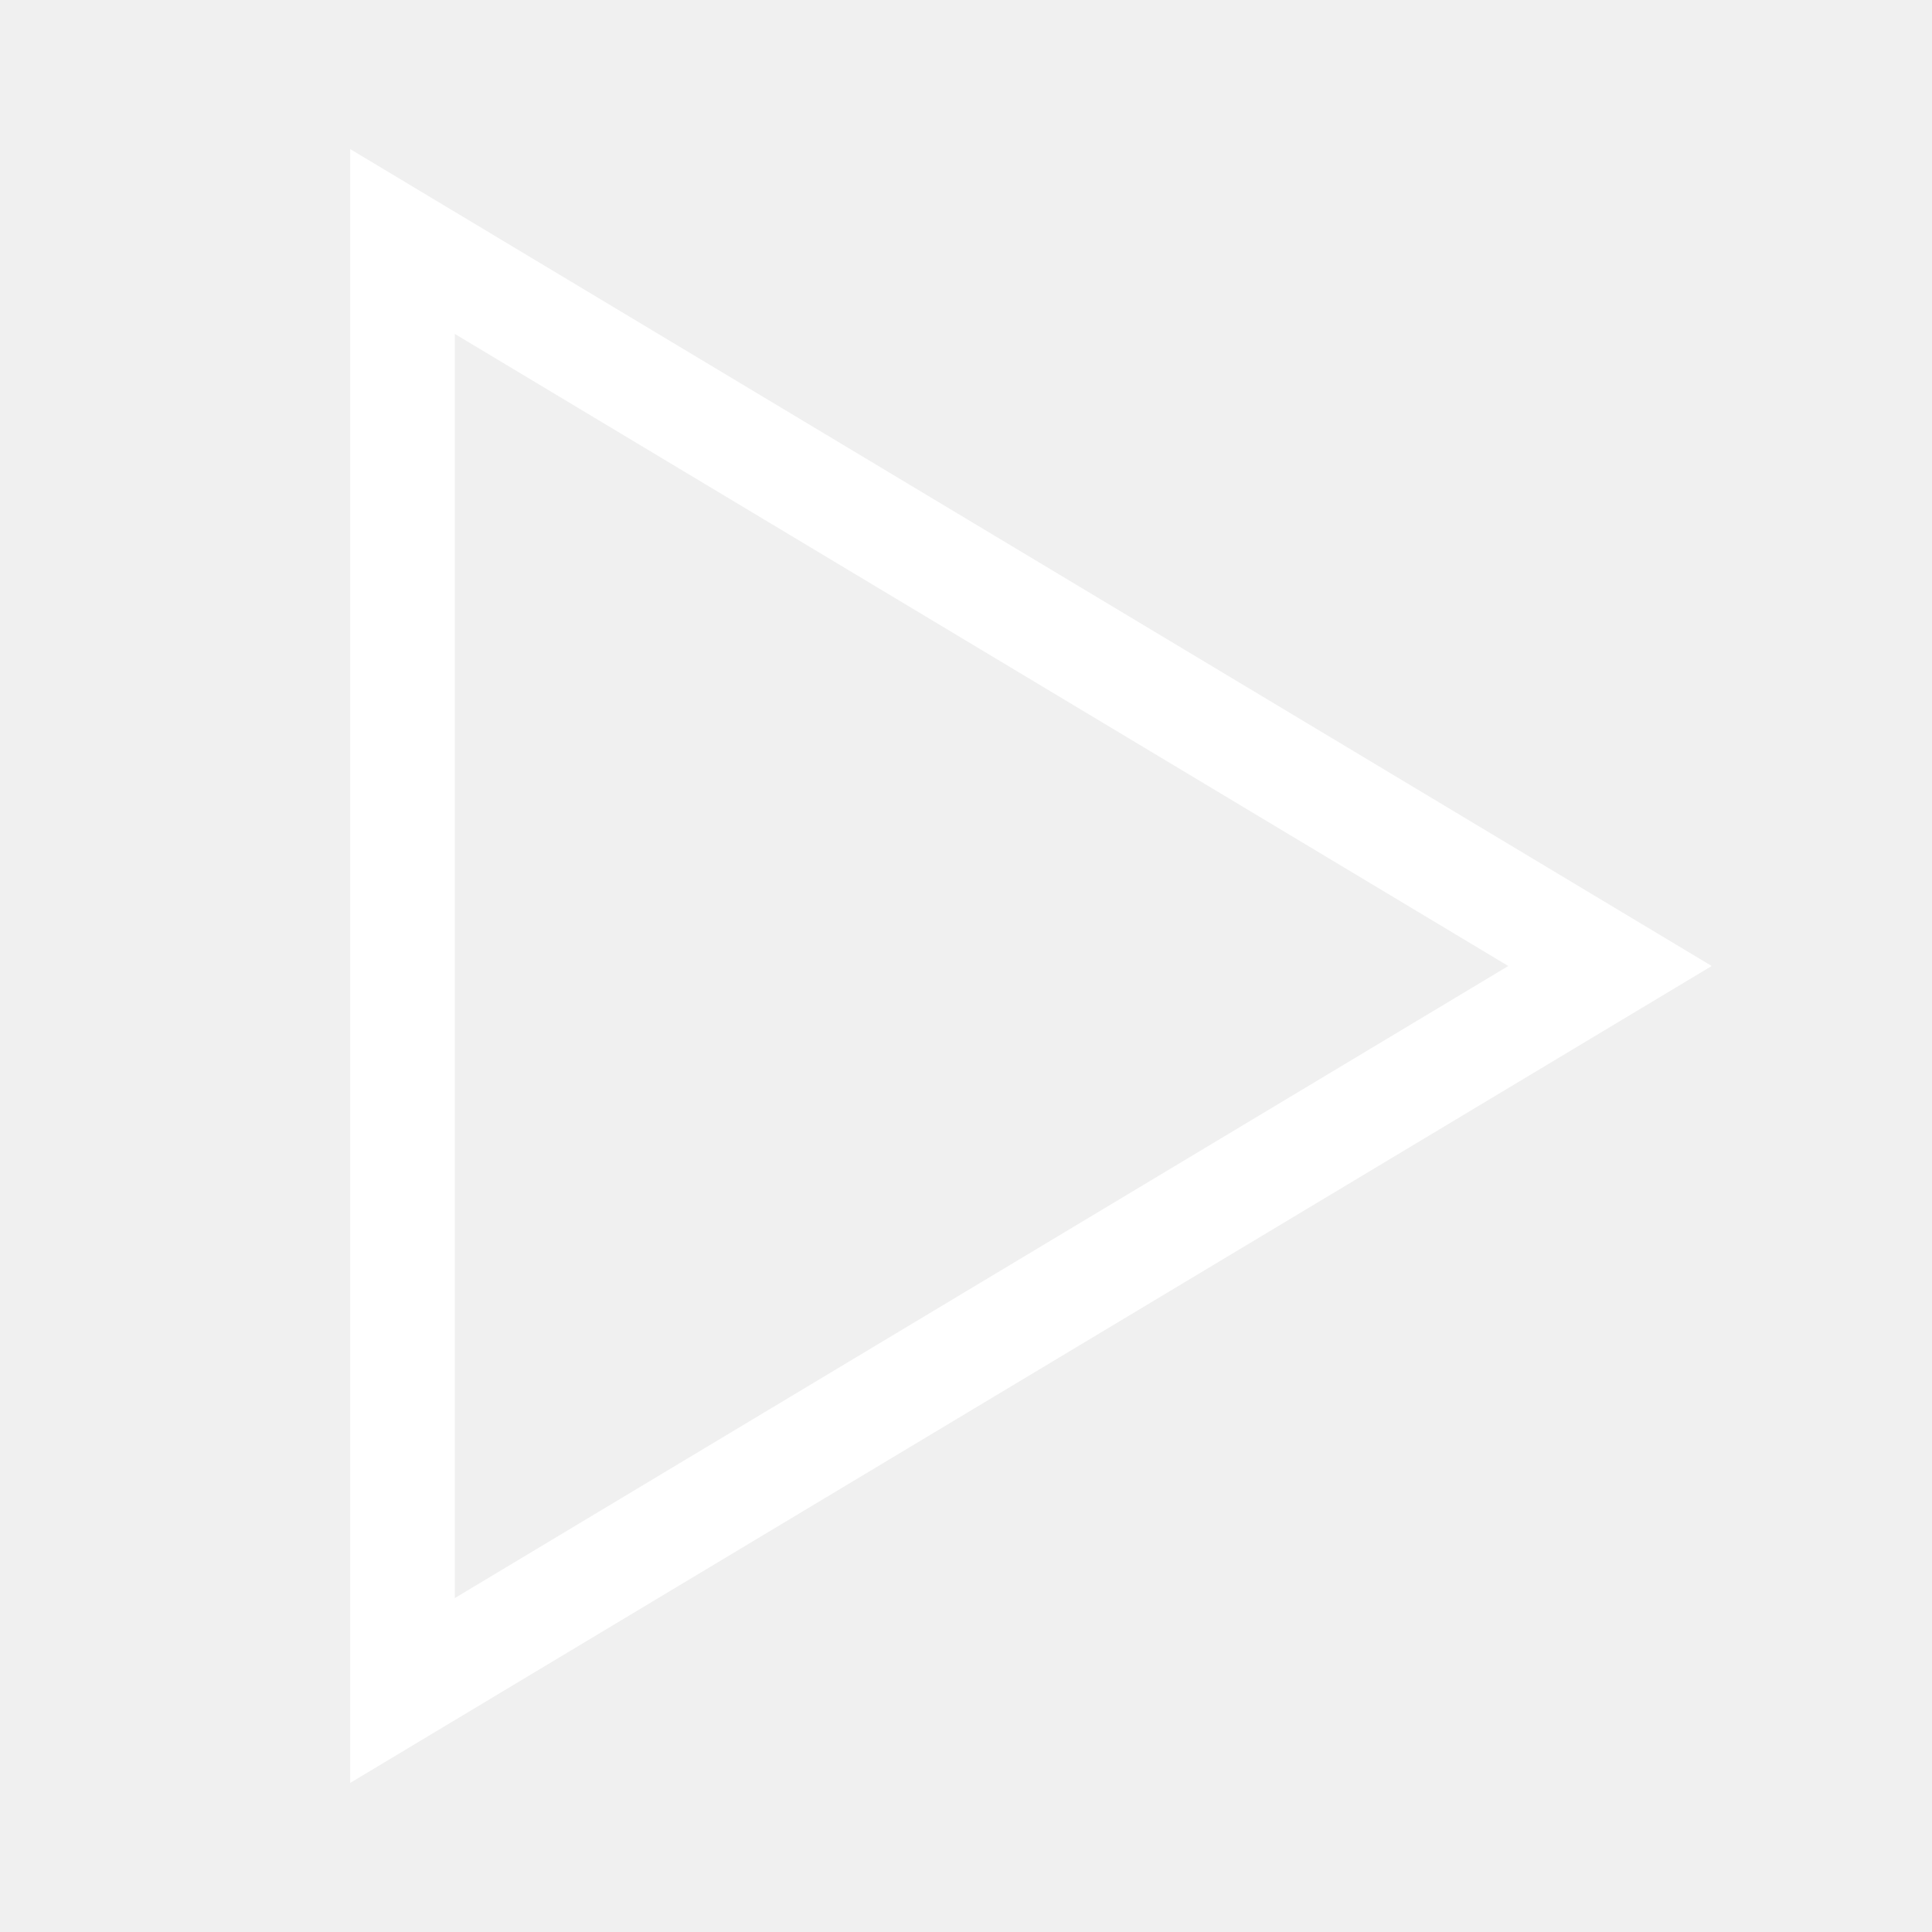
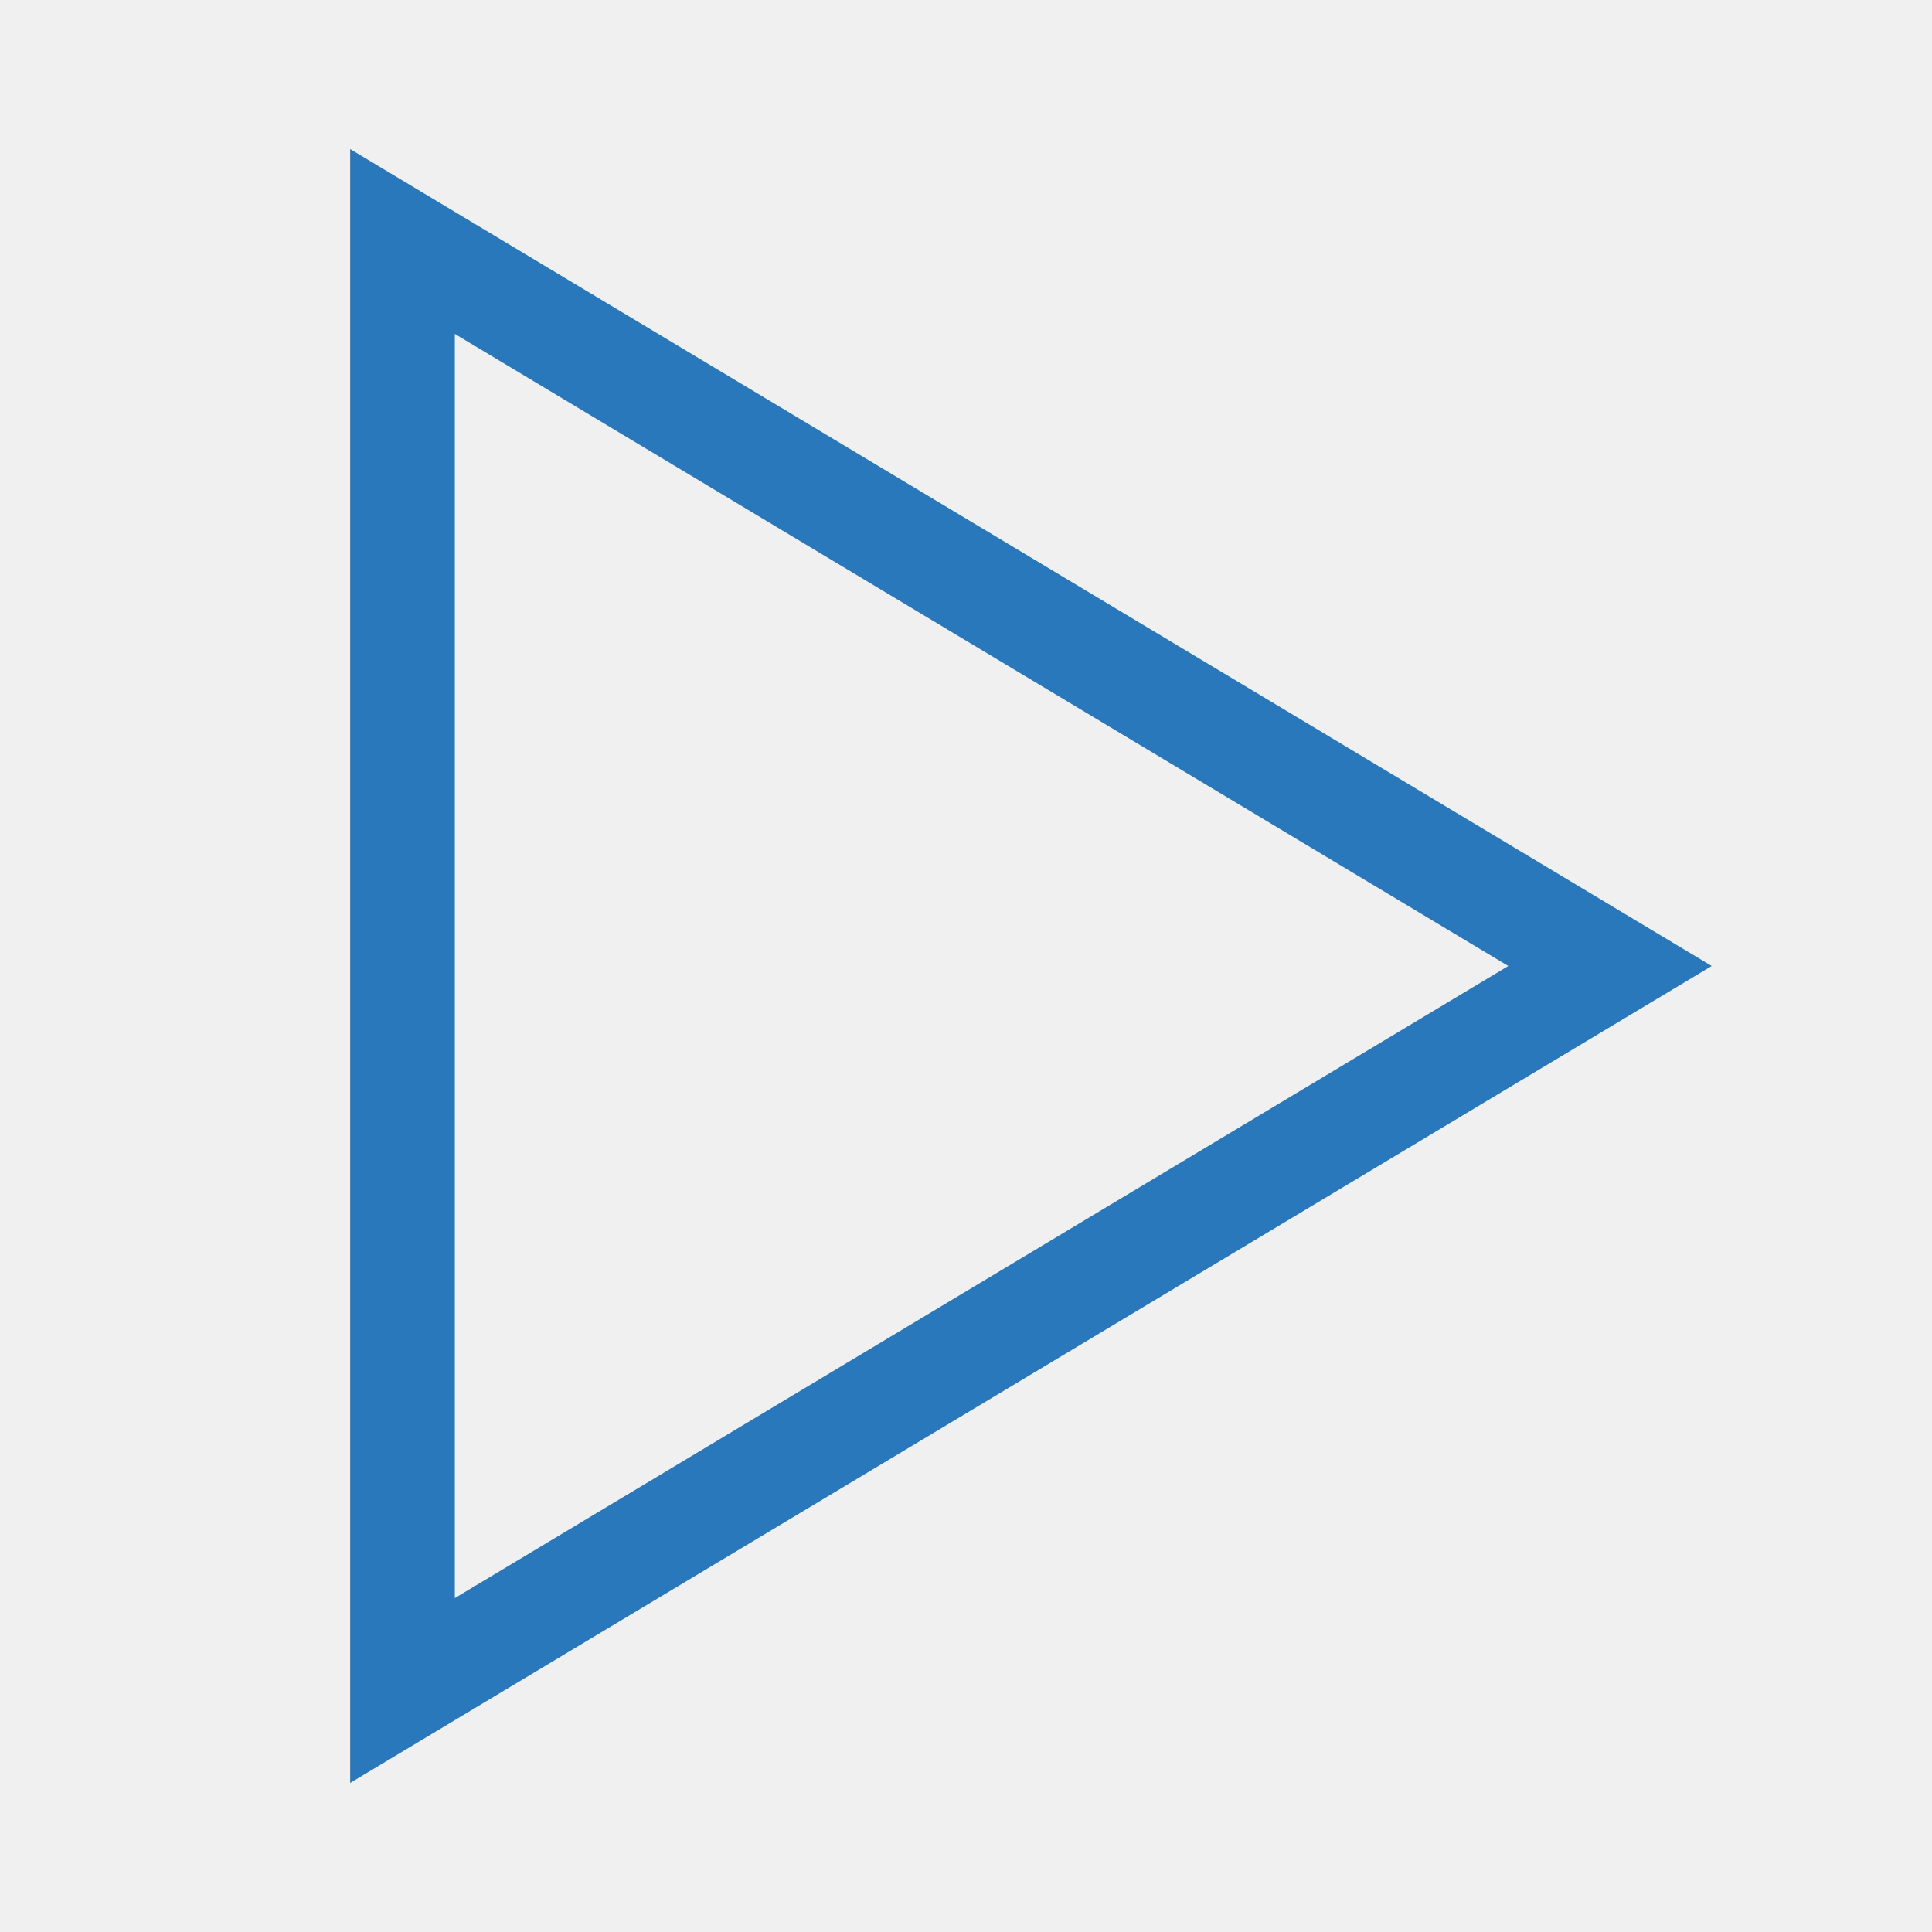
- <svg width="56px" height="56px" viewBox="0 0 24 24" stroke="#FFFFFF" stroke-width="1.3" stroke-linecap="square" stroke-linejoin="miter" fill="none" color="#FFFFFF">
+ <svg width="56px" height="56px" viewBox="0 0 24 24" stroke="#2878bb" stroke-width="1.3" stroke-linecap="square" stroke-linejoin="miter" fill="none" color="#FFFFFF">
  <path d="M20 12L5 21V3z" />
</svg>
